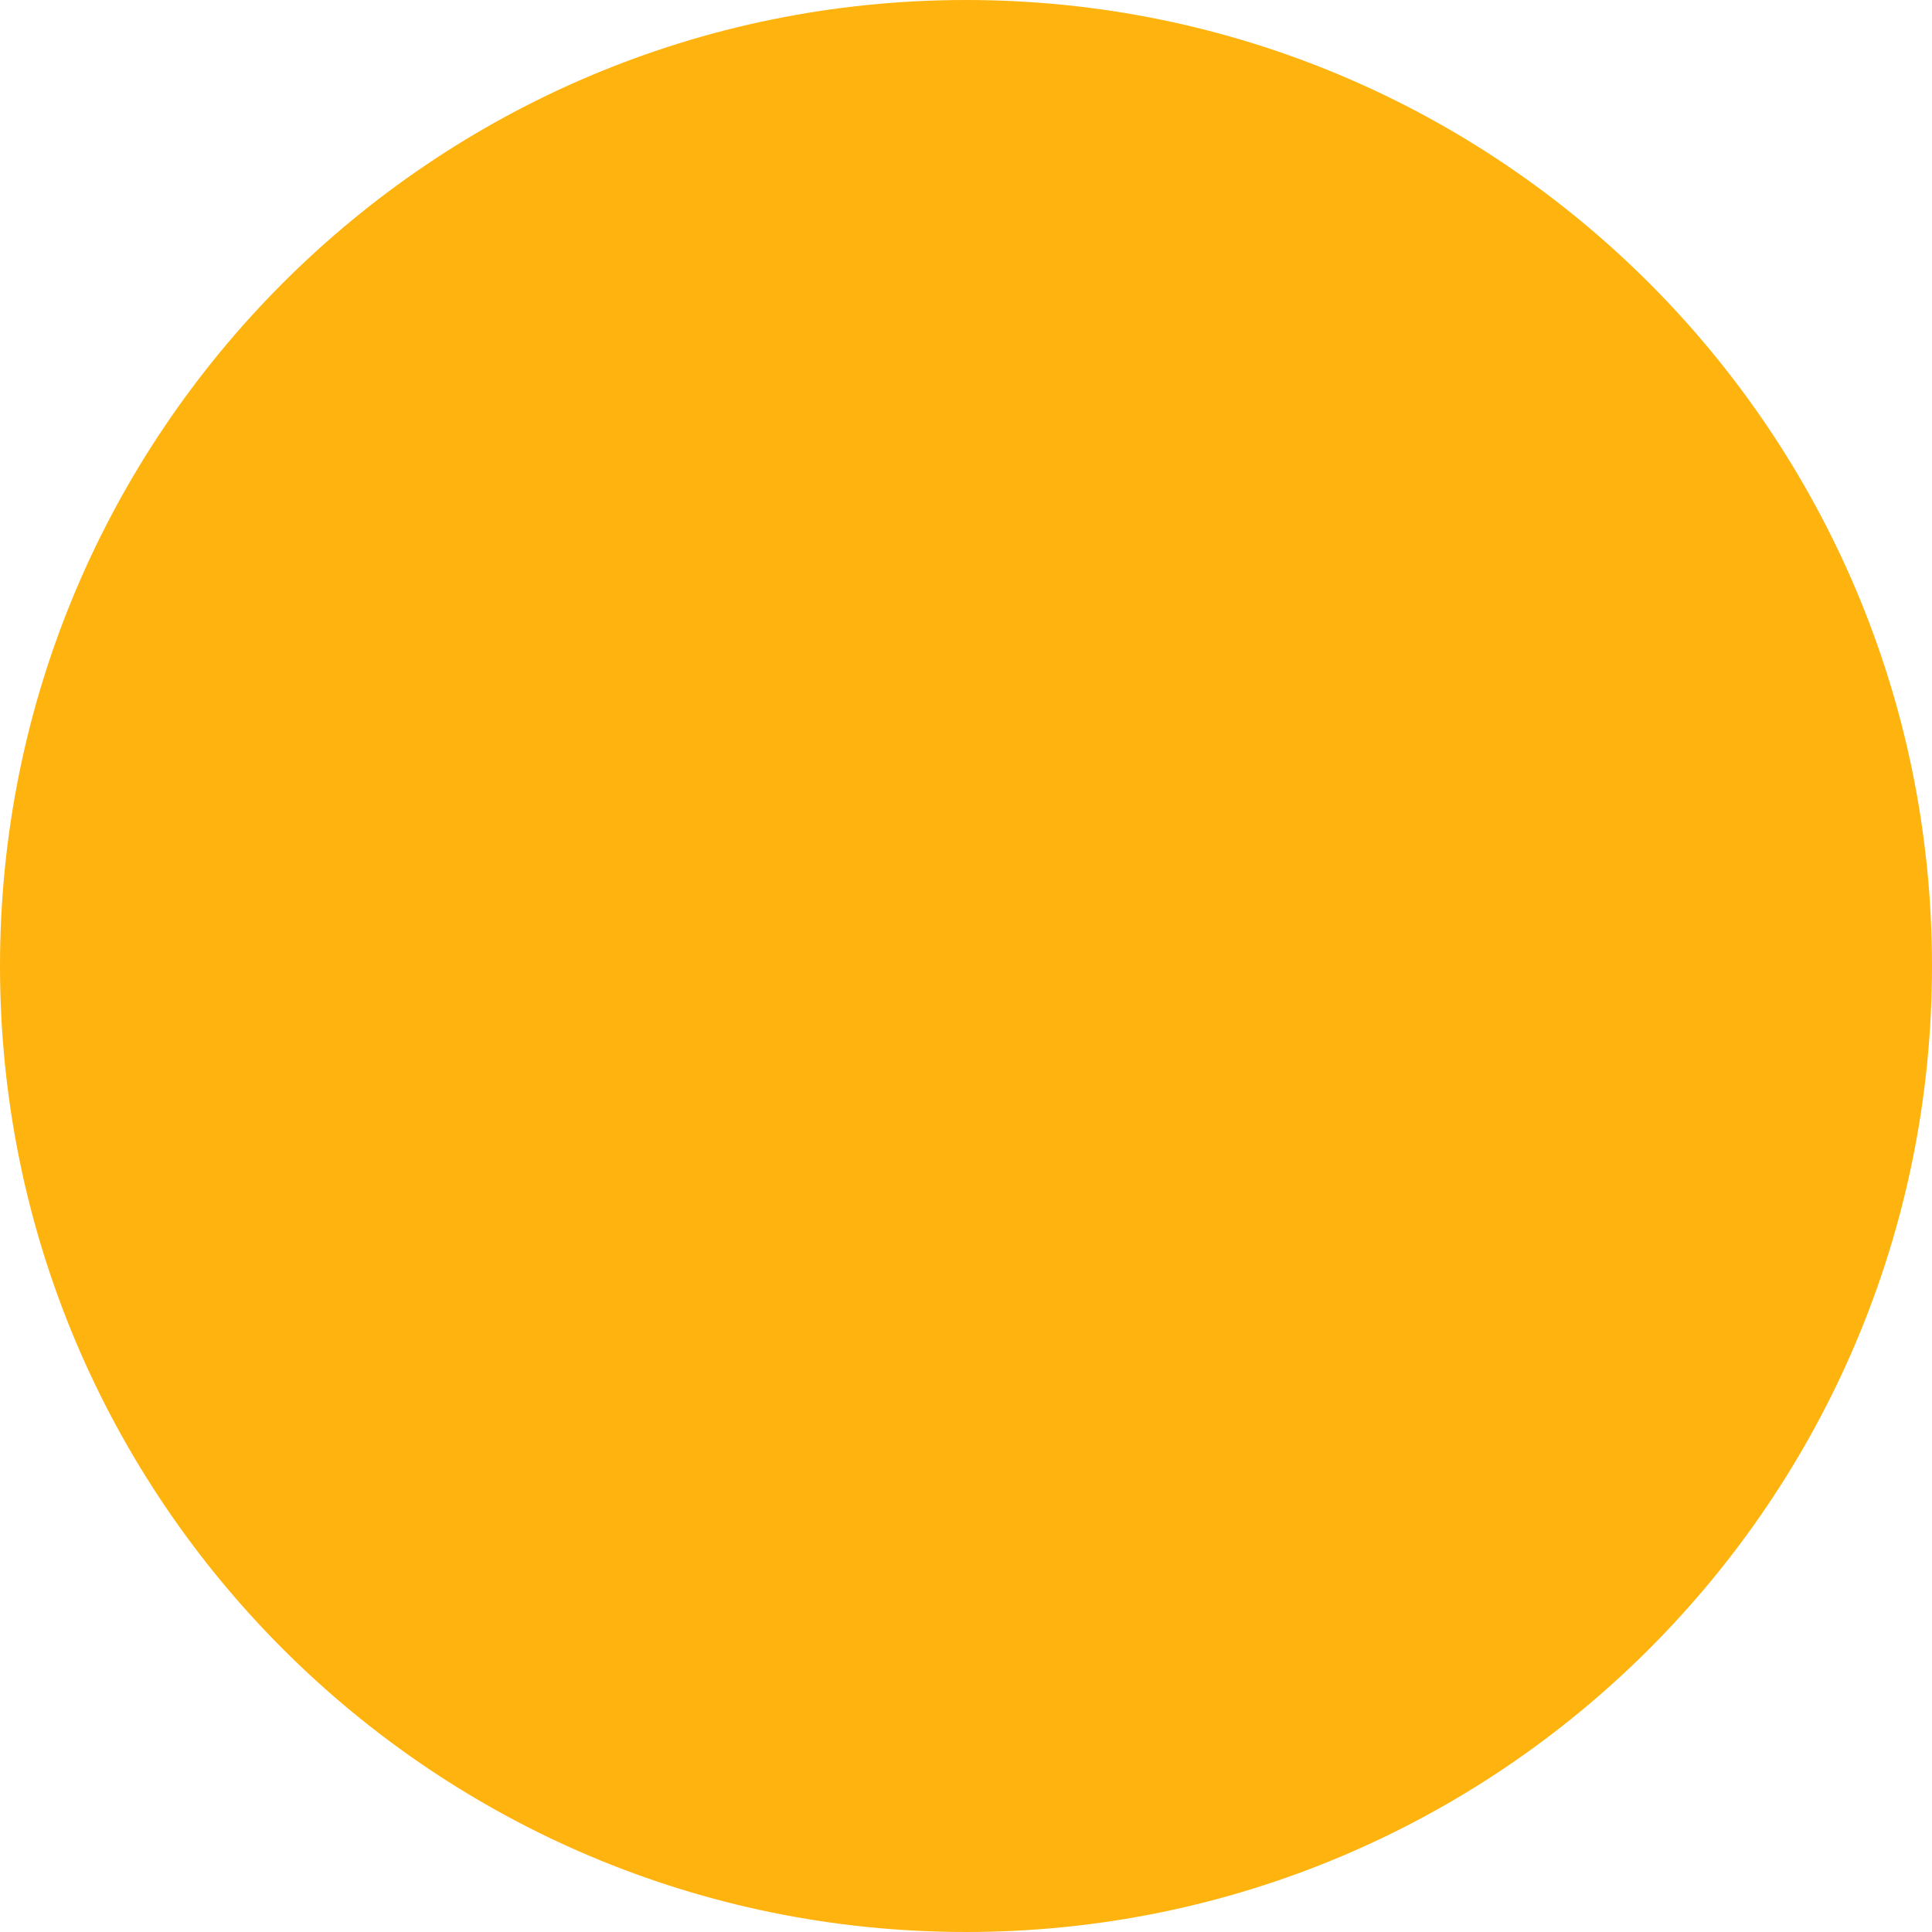
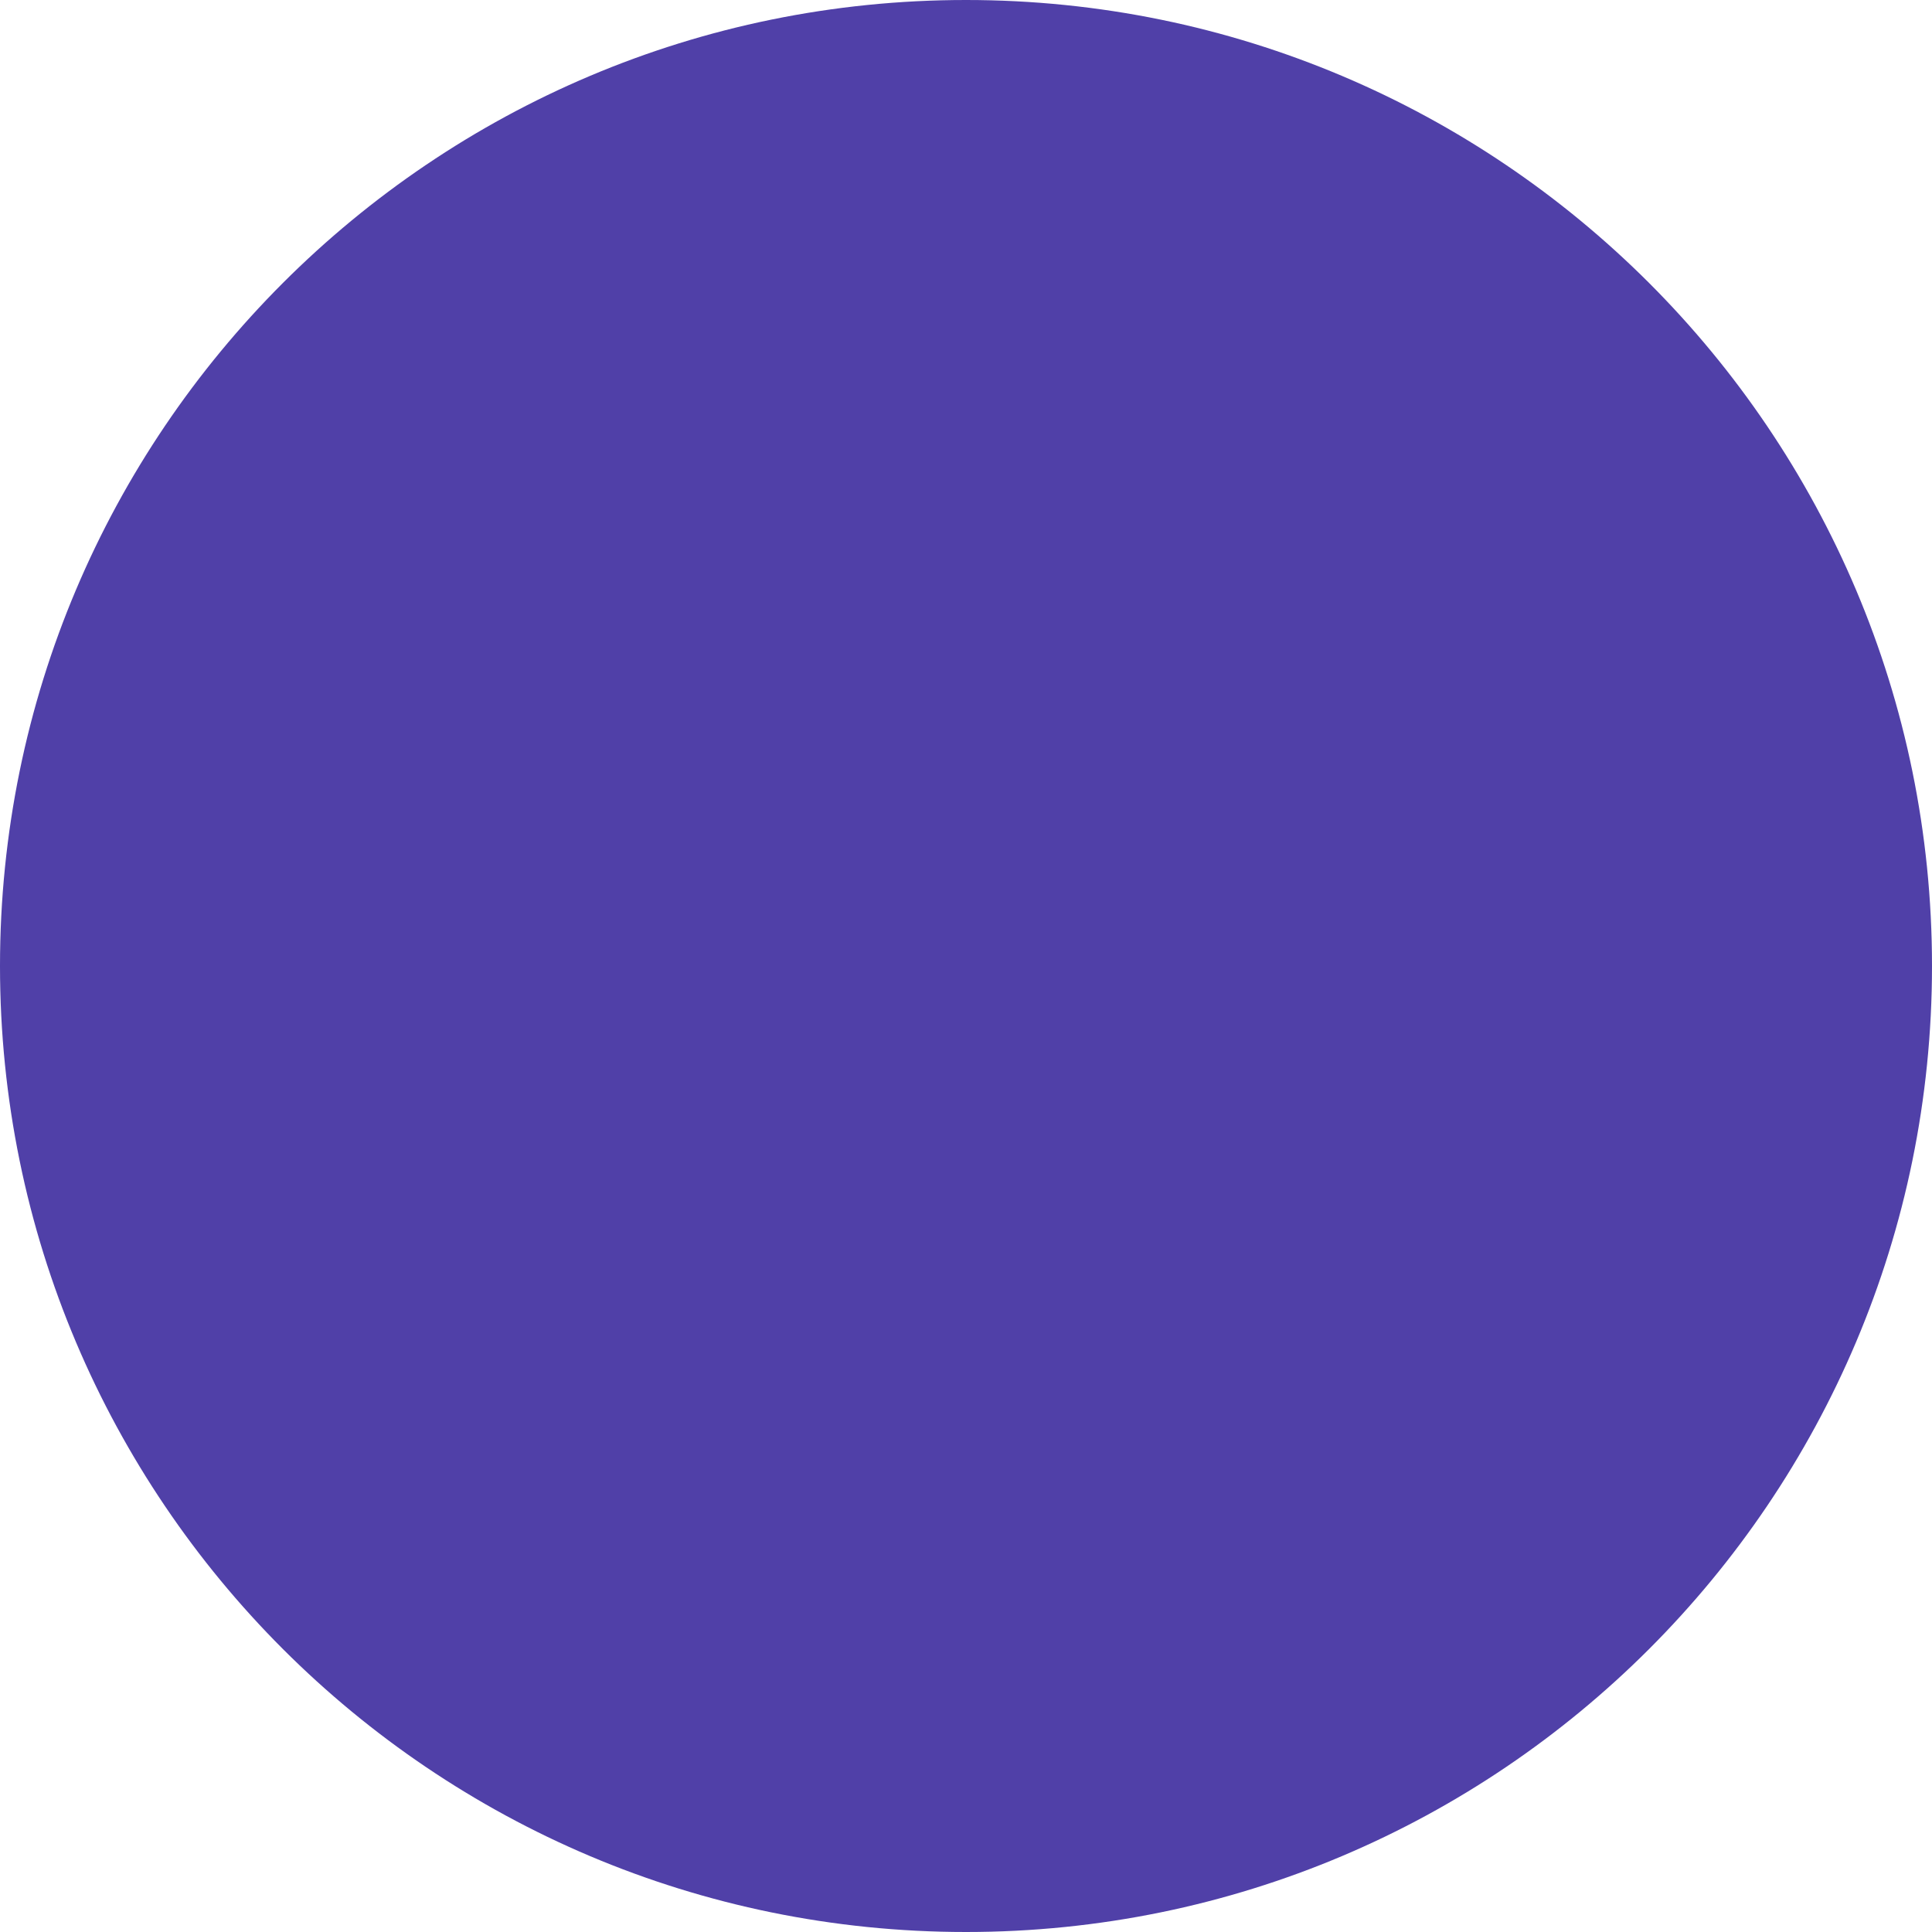
<svg xmlns="http://www.w3.org/2000/svg" id="Layer_1" data-name="Layer 1" viewBox="0 0 492.23 492.23">
  <defs>
-     <style>.cls-1{fill:#ffb30f;}</style>
+     <style>.cls-1{fill:#5040a8;}</style>
  </defs>
  <circle class="cls-1" cx="246.115" cy="246.115" r="246.115" />
</svg>
